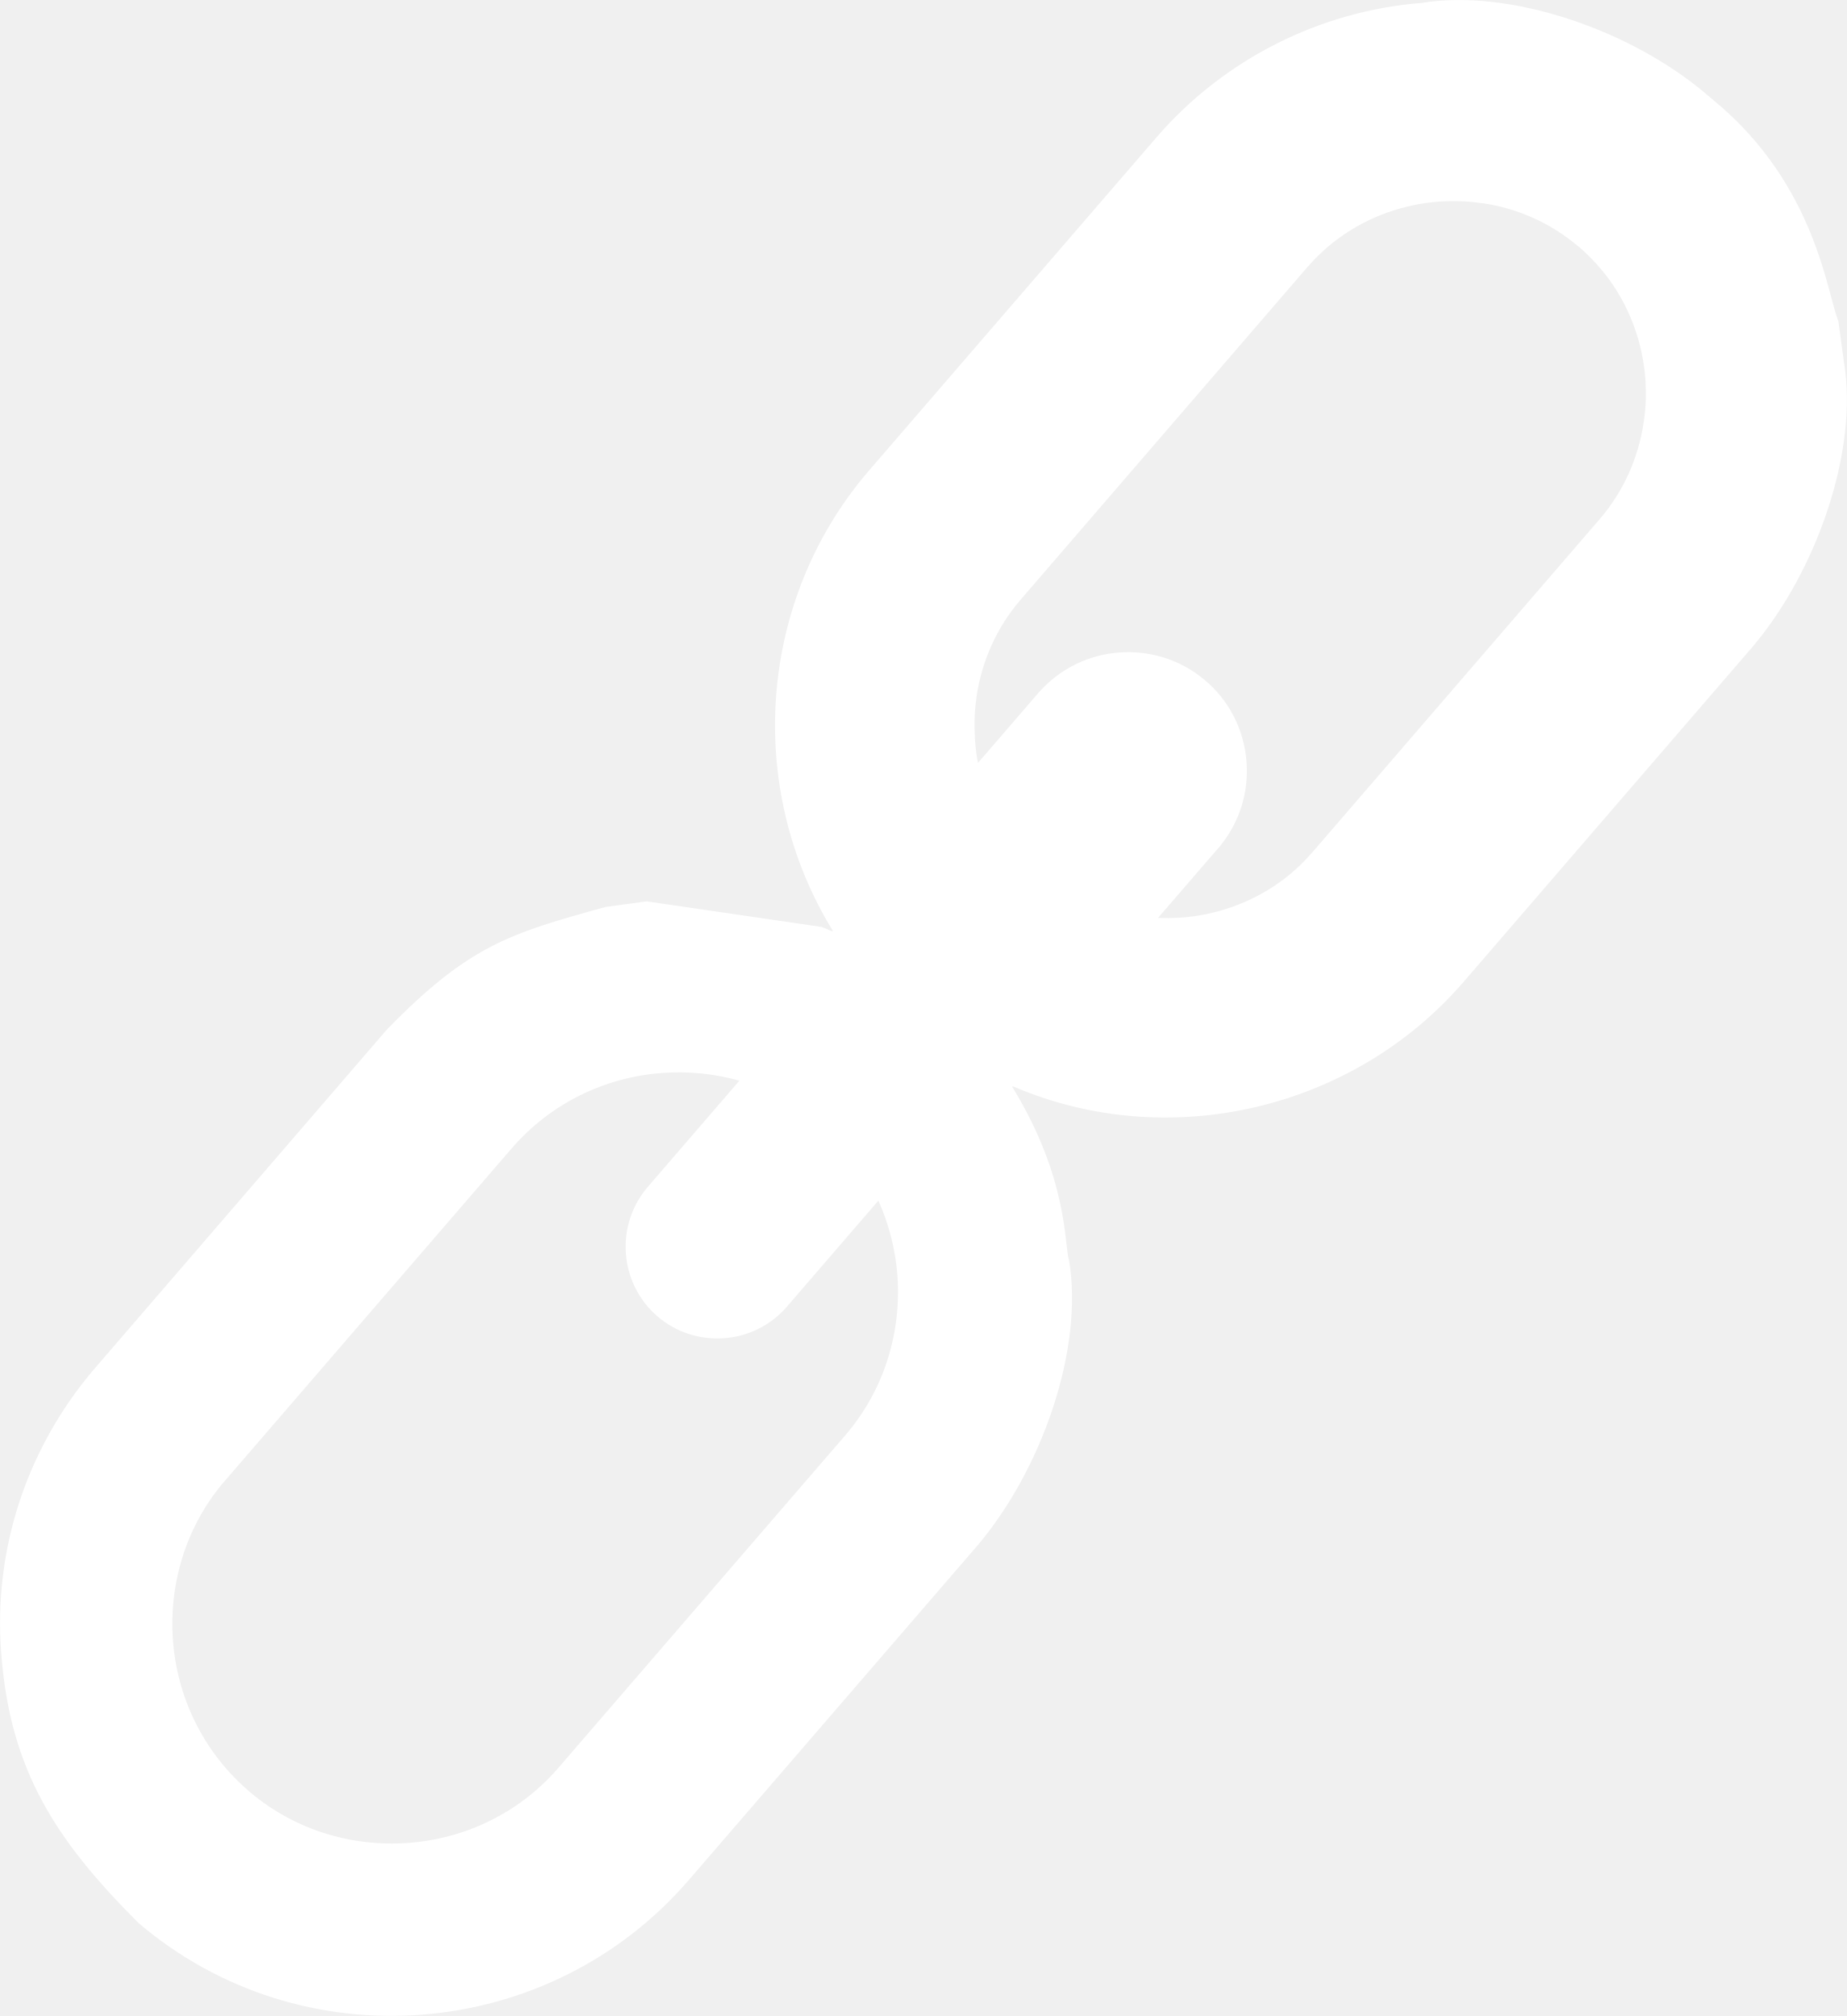
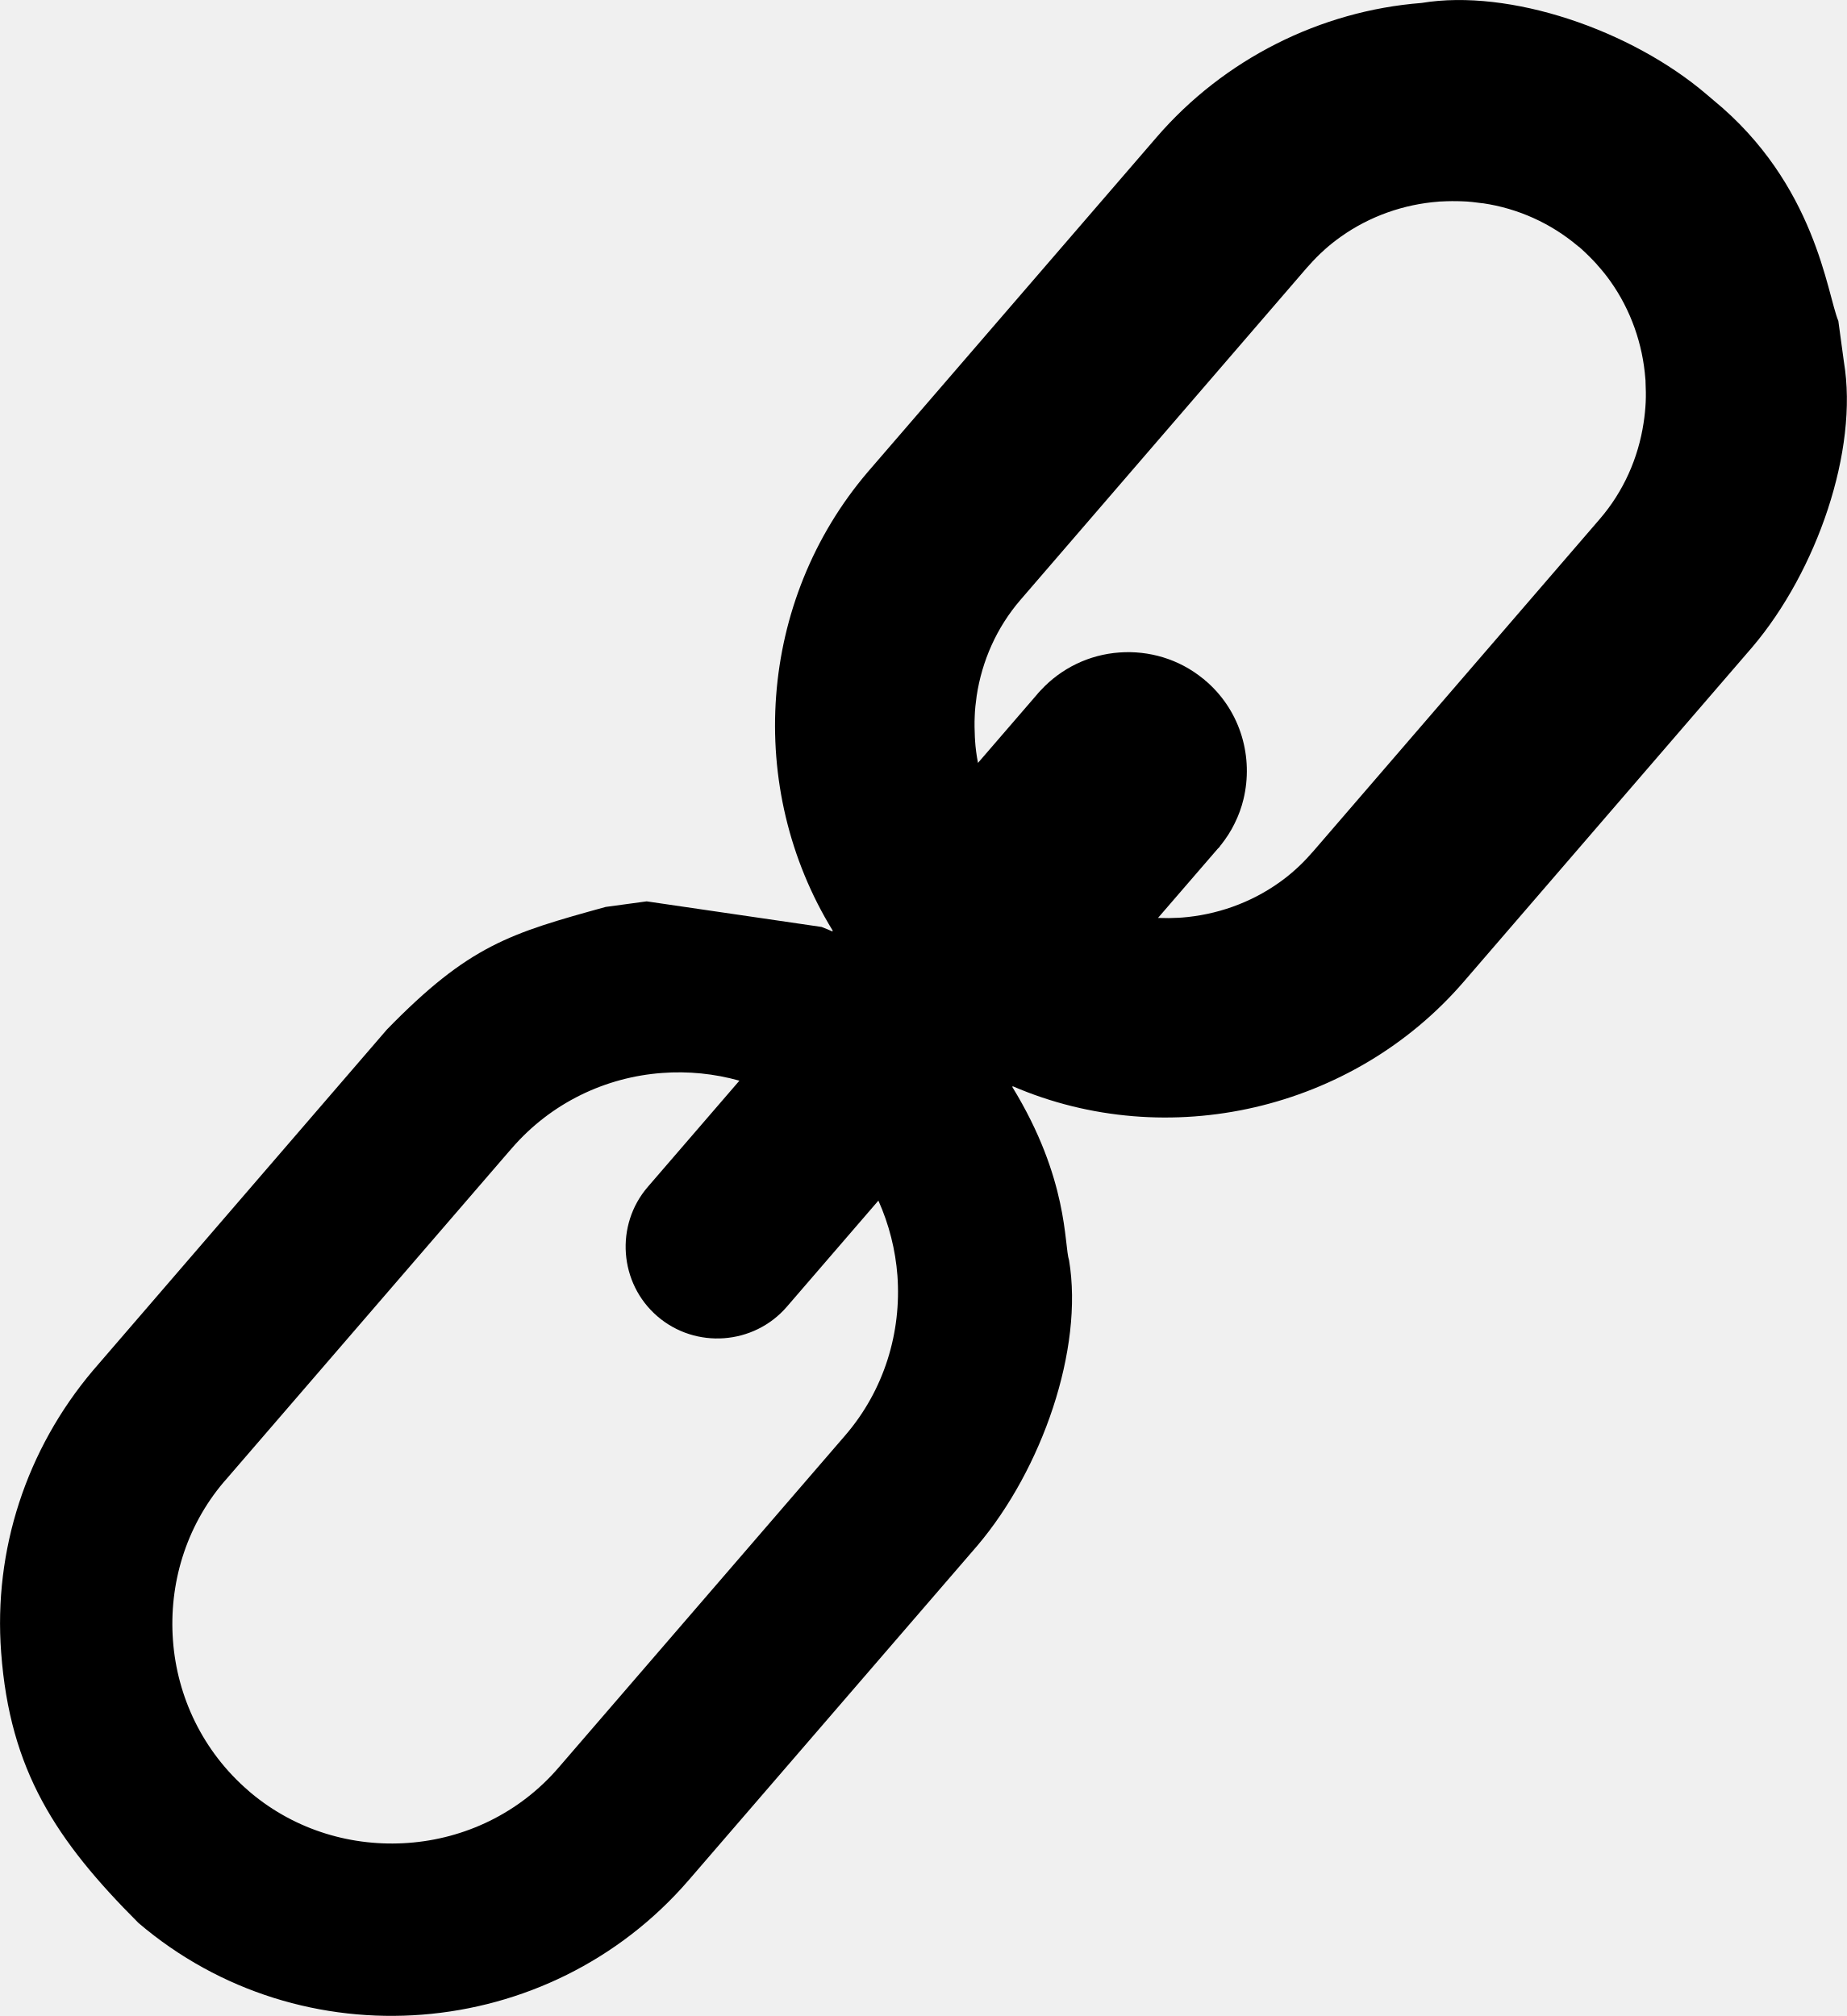
- <svg xmlns="http://www.w3.org/2000/svg" viewBox="0 0 112.55 122.88" xml:space="preserve">
-   <path d="M104.41 6.1c6.26 5.13 6.93 11.83 7.62 13.46l.34 2.5c.9 5.39-1.65 12.75-5.58 17.38L89.2 59.84c-6.76 7.84-18.04 10.44-27.48 6.37l-.03.04c3.45 5.63 3.15 9.64 3.46 10.57.9 5.41-1.65 12.74-5.58 17.38l-17.6 20.4c-8.53 9.89-23.58 11.1-33.53 2.61C3.4 112.17.6 107.9.07 100.72-.4 94.48 1.6 88.35 5.66 83.54l17.92-20.79c5.01-5.14 7.5-5.86 13.33-7.47l2.5-.34 10.66 1.56c.22.08.44.18.65.27l.03-.04c-5.35-8.71-4.57-20.11 2.14-27.97L70.48 8.37C74.59 3.6 80.47.66 86.63.18 92-.71 99.4 1.82 104.01 5.76l.4.34zM74.23 51.71l-3.66 4.24.64.01h.02l.6-.02h.01l.14-.01H72c2.11-.16 4.19-.88 5.96-2.14.34-.24.68-.51 1.02-.82.3-.27.62-.59.93-.95l.12-.13 17.45-20.24c1.47-1.7 2.36-3.75 2.68-5.86.07-.44.11-.87.13-1.26.02-.41.01-.85-.01-1.28v-.05l-.01-.11c-.16-2.11-.88-4.19-2.14-5.96-.24-.34-.51-.67-.78-.97l-.03-.04c-.29-.32-.61-.64-.94-.94l-.06-.05-.05-.05-.11-.08a11.57 11.57 0 0 0-5.78-2.61h-.03c-.43-.06-.85-.11-1.24-.12a13.5 13.5 0 0 0-1.27.01h-.07l-.1.01c-2.11.16-4.19.88-5.96 2.14-.34.24-.68.51-.98.78l-.03.03c-.33.29-.64.61-.94.95l-.12.13L62.2 36.55c-1.47 1.7-2.36 3.75-2.68 5.86-.06.43-.11.86-.12 1.26-.02.41-.01.85.01 1.28l.01.15v.03c.03.46.09.91.18 1.37l3.58-4.15.1-.12.13-.14.02-.02a7.21 7.21 0 0 1 4.79-2.3c1.78-.13 3.62.39 5.1 1.6l.02.01.09.08.02.02.02.02.01.01.02.01.07.06c2.06 1.83 2.82 4.6 2.21 7.13-.12.5-.3 1-.54 1.48-.22.46-.51.9-.83 1.31l-.02.02-.03.04-.01.02-.1.12-.02.01zM40.06 80.23c2.33 2.01 5.88 1.75 7.89-.58l5.58-6.47c.65 1.45 1.04 3 1.16 4.57.25 3.44-.79 6.97-3.19 9.75l-17.46 20.24c-2.4 2.79-5.73 4.34-9.16 4.59-3.38.25-6.84-.75-9.59-3.05l-.16-.14c-2.78-2.4-4.34-5.73-4.59-9.16-.25-3.4.76-6.89 3.1-9.65l.09-.1 17.25-20 .21-.24c2.4-2.78 5.73-4.34 9.16-4.59 1.58-.12 3.18.04 4.71.47l-5.58 6.47c-2.01 2.33-1.75 5.88.58 7.89z" style="fill-rule:evenodd; clip-rule:evenodd; fill:#fff;" />
+ <svg xmlns="http://www.w3.org/2000/svg" viewBox="0 0 112.55 122.88" style="enable-background:new 0 0 112.55 122.88" xml:space="preserve">
+   <path d="M104.41 6.1c6.26 5.13 6.93 11.83 7.62 13.46l.34 2.5c.9 5.39-1.65 12.75-5.58 17.38L89.2 59.84c-6.76 7.84-18.04 10.44-27.48 6.37l-.03.04c3.45 5.63 3.15 9.64 3.46 10.57.9 5.41-1.65 12.74-5.58 17.38l-17.6 20.4c-8.53 9.89-23.58 11.1-33.53 2.61C3.4 112.17.6 107.9.07 100.72-.4 94.48 1.6 88.35 5.66 83.54l17.92-20.79c5.01-5.14 7.5-5.86 13.33-7.47l2.5-.34 10.66 1.56c.22.08.44.18.65.27l.03-.04c-5.35-8.71-4.57-20.11 2.14-27.97L70.48 8.37C74.59 3.6 80.47.66 86.63.18 92-.71 99.4 1.82 104.01 5.76l.4.34zM74.23 51.71l-3.66 4.24.64.01h.02l.6-.02h.01l.14-.01H72c2.11-.16 4.19-.88 5.96-2.14.34-.24.68-.51 1.02-.82.3-.27.62-.59.93-.95l.12-.13 17.45-20.24c1.47-1.7 2.36-3.75 2.68-5.86.07-.44.11-.87.13-1.26.02-.41.01-.85-.01-1.28v-.05l-.01-.11c-.16-2.11-.88-4.19-2.14-5.96-.24-.34-.51-.67-.78-.97l-.03-.04c-.29-.32-.61-.64-.94-.94l-.06-.05-.05-.05-.11-.08a11.57 11.57 0 0 0-5.78-2.61h-.03c-.43-.06-.85-.11-1.24-.12a13.5 13.5 0 0 0-1.27.01h-.07l-.1.01c-2.11.16-4.19.88-5.96 2.14-.34.24-.68.51-.98.78l-.03.03c-.33.29-.64.61-.94.95l-.12.13L62.2 36.55c-1.47 1.7-2.36 3.75-2.68 5.86-.06.43-.11.86-.12 1.26-.02.41-.01.85.01 1.28l.01.15v.03c.03.46.09.91.18 1.37l3.58-4.15.1-.12.13-.14.02-.02a7.21 7.21 0 0 1 4.79-2.3c1.78-.13 3.62.39 5.1 1.6l.02.01.09.08.02.02.02.02.01.01.02.01.07.06c2.06 1.83 2.82 4.6 2.21 7.13-.12.5-.3 1-.54 1.48-.22.46-.51.9-.83 1.31l-.02.02-.03.04-.01.02-.1.12-.02.01zM40.06 80.23c2.33 2.01 5.88 1.75 7.89-.58l5.58-6.47c.65 1.45 1.04 3 1.16 4.57.25 3.44-.79 6.97-3.19 9.75l-17.46 20.24c-2.4 2.79-5.73 4.34-9.16 4.59-3.38.25-6.84-.75-9.59-3.05l-.16-.14c-2.78-2.4-4.34-5.73-4.59-9.16-.25-3.4.76-6.89 3.1-9.65l.09-.1 17.25-20 .21-.24c2.4-2.78 5.73-4.34 9.16-4.59 1.58-.12 3.18.04 4.71.47l-5.58 6.47c-2.01 2.33-1.75 5.88.58 7.89z" style="fill-rule:evenodd;clip-rule:evenodd" />
</svg>
